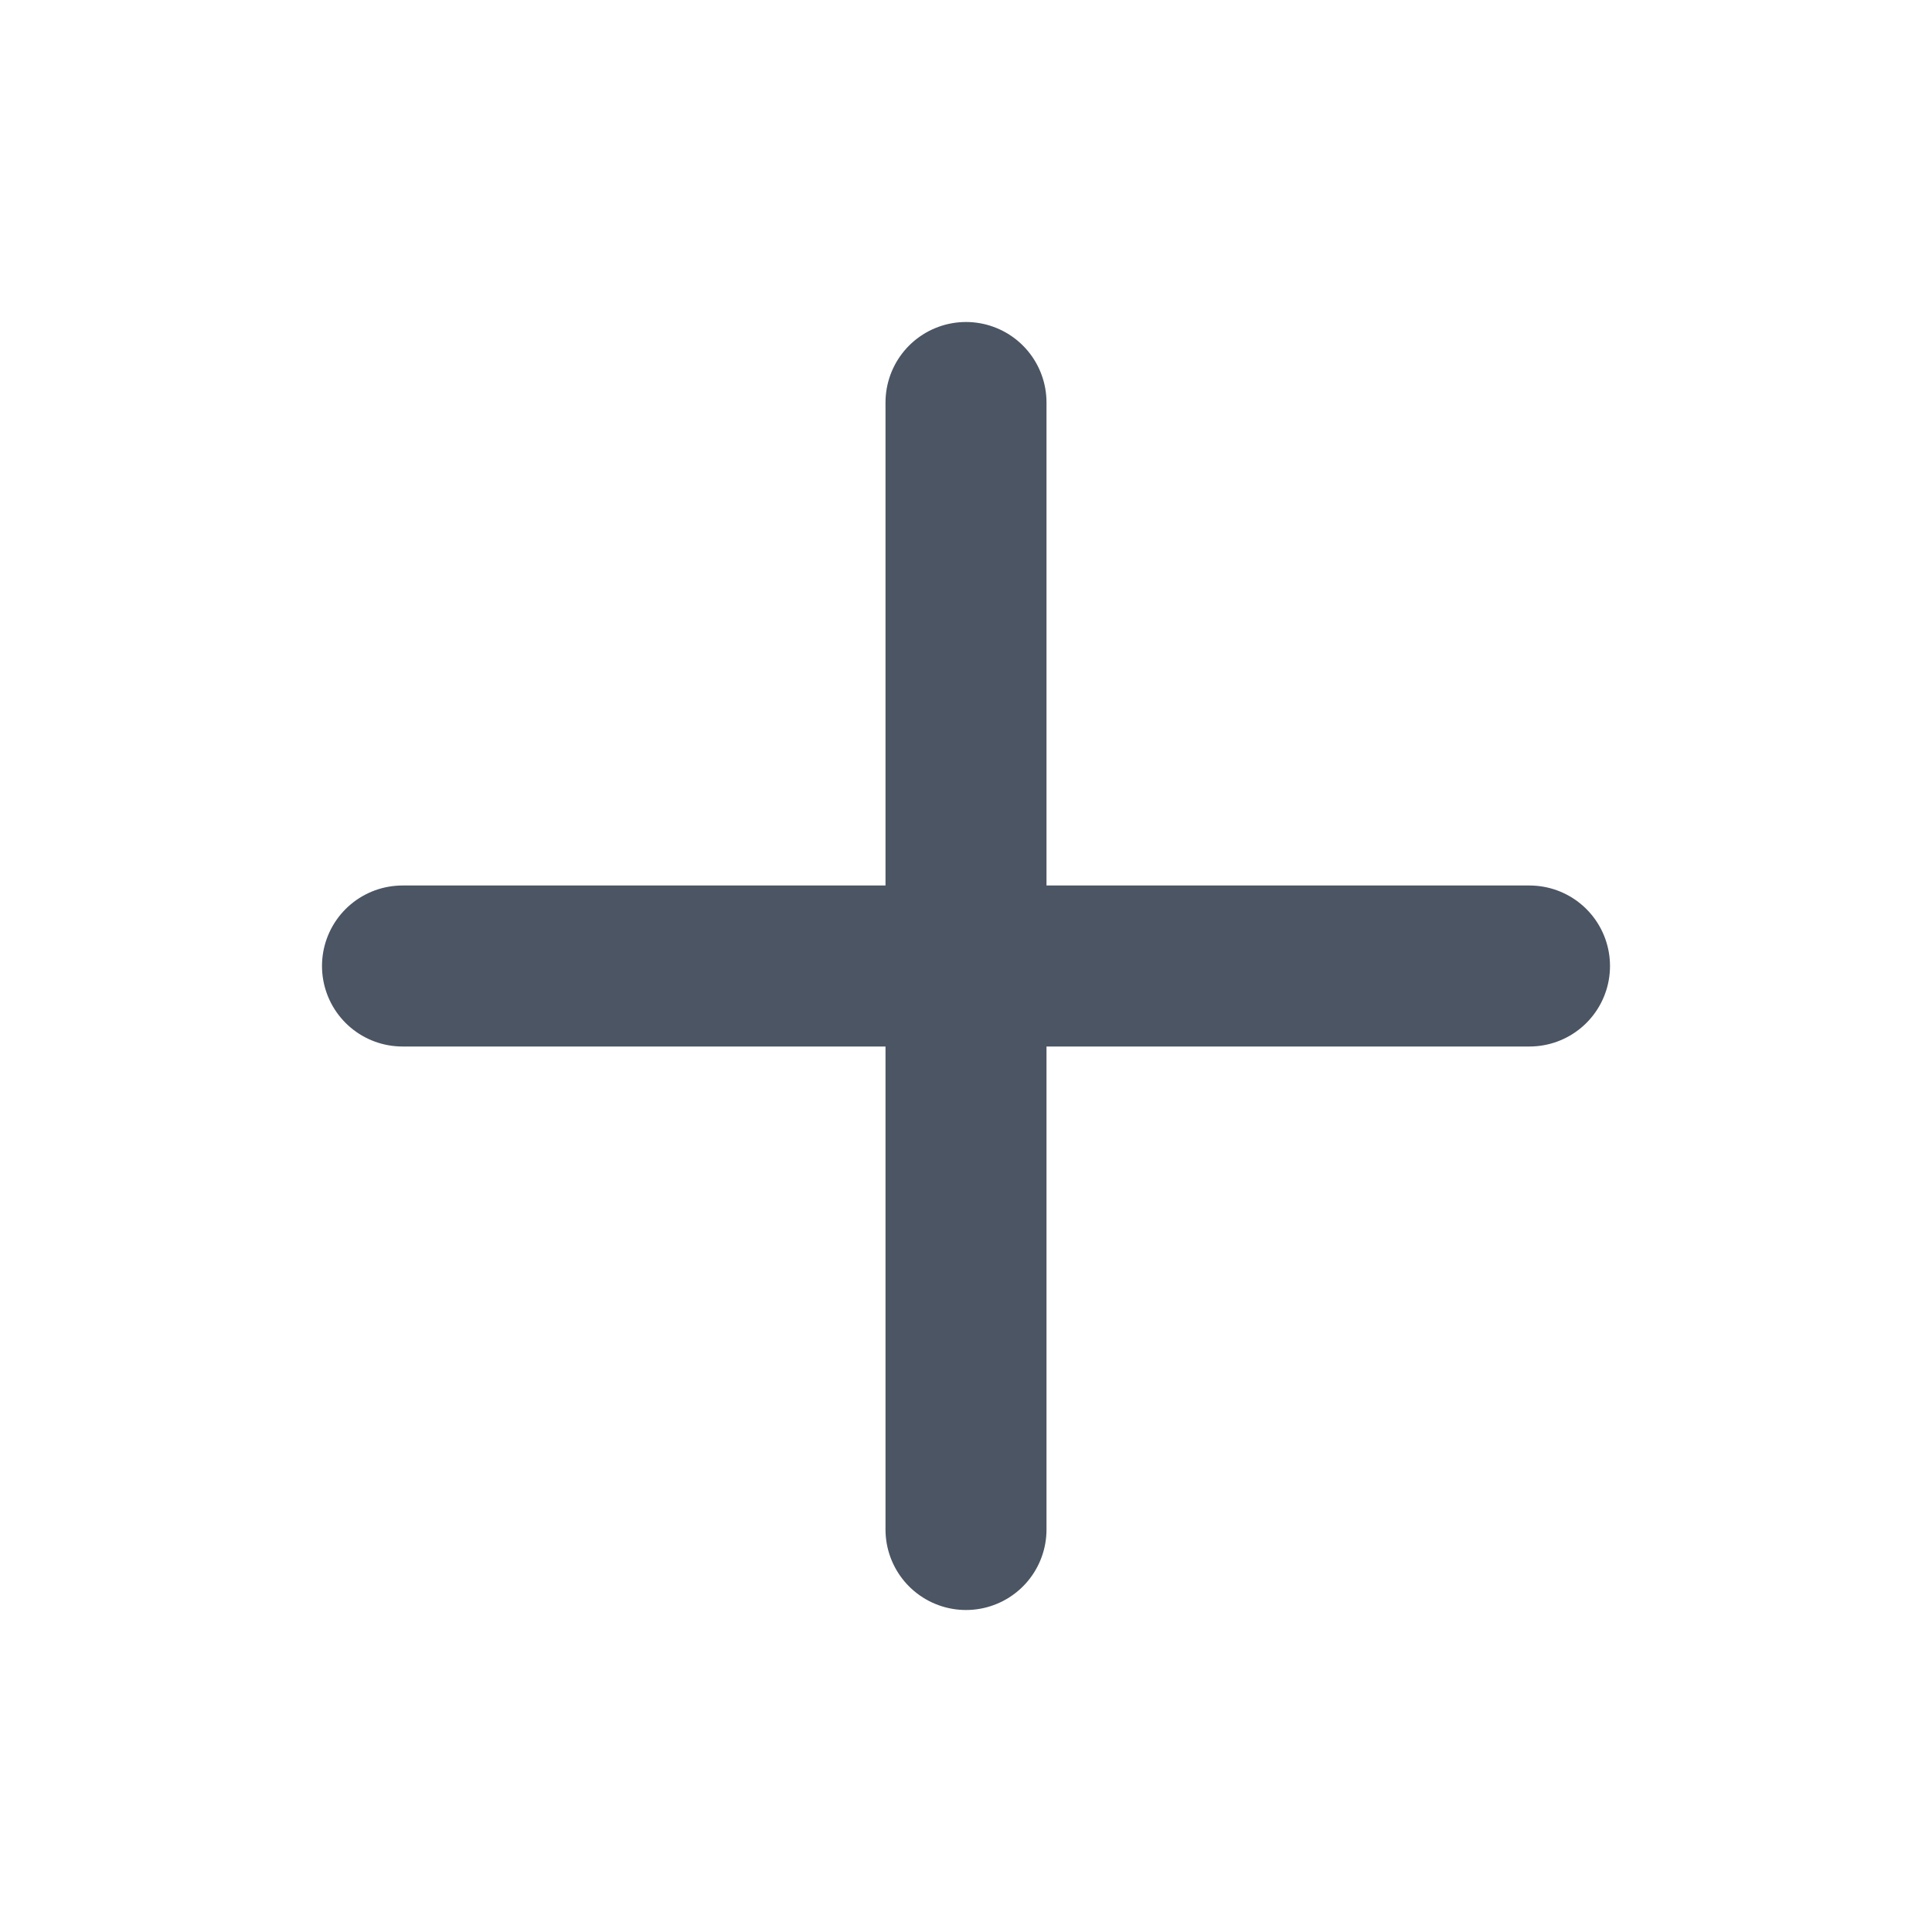
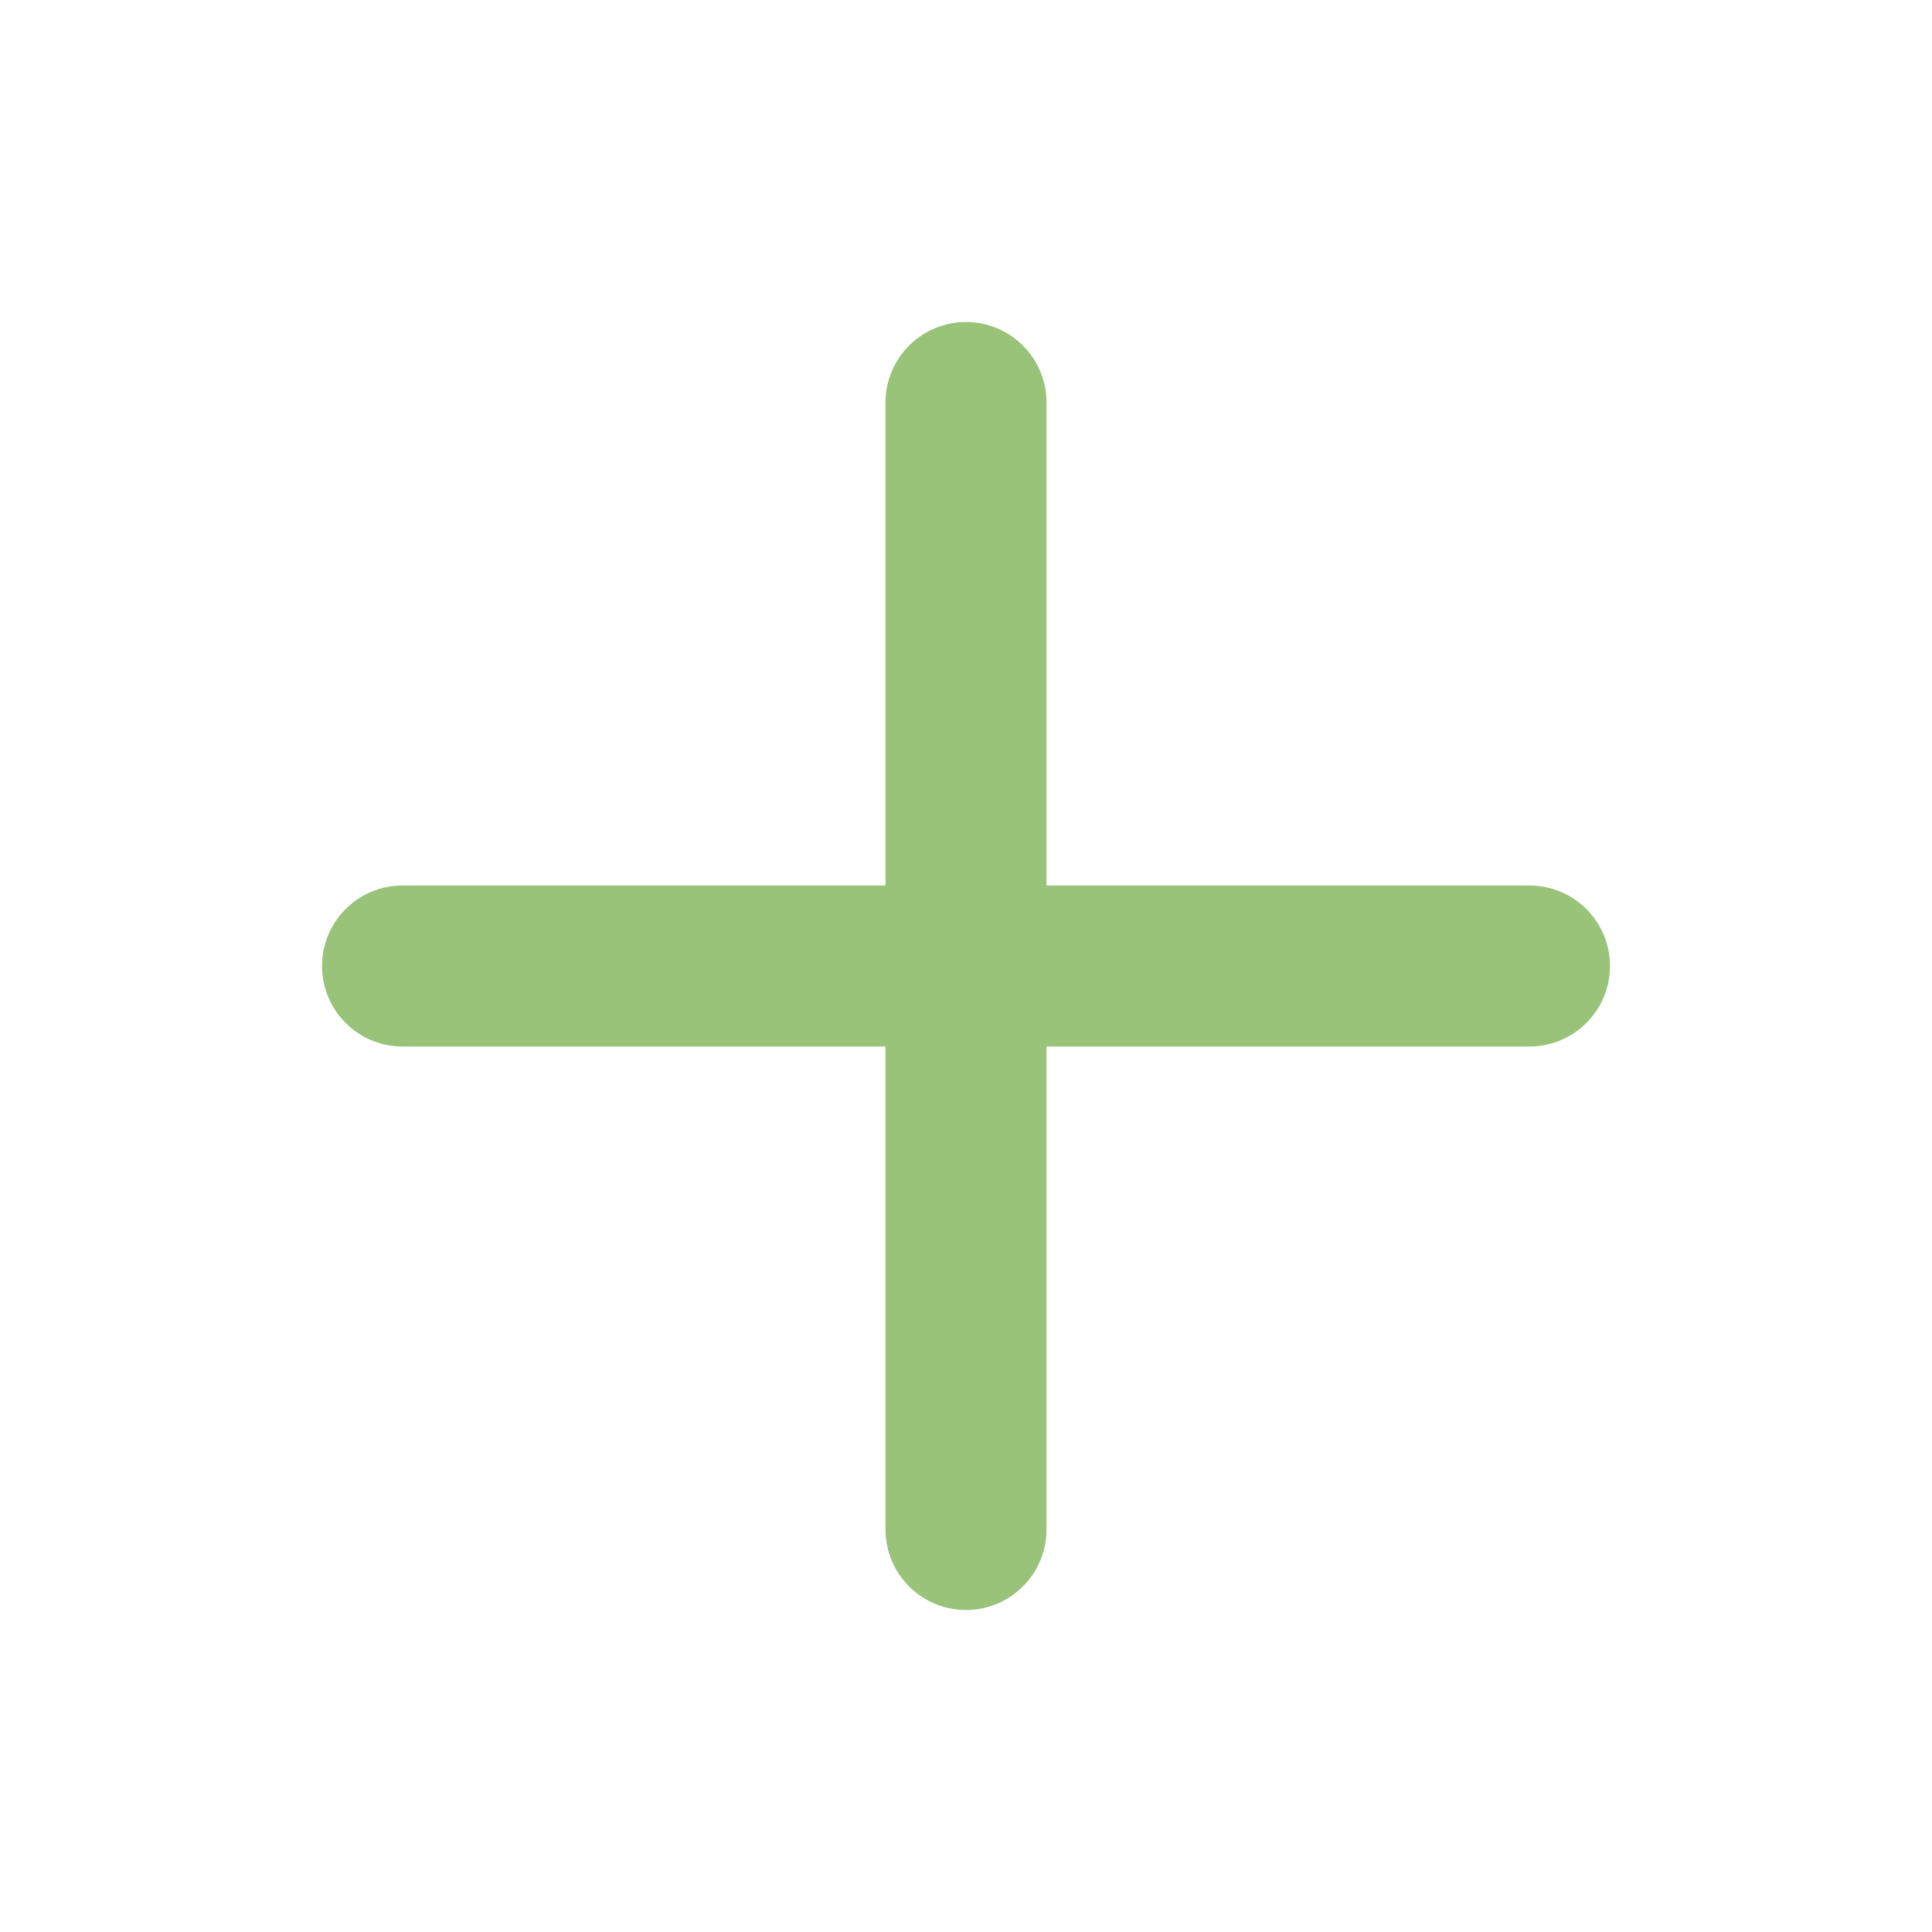
<svg xmlns="http://www.w3.org/2000/svg" width="800px" height="800px" viewBox="0 0 24 24">
  <g id="Complete">
    <g data-name="add" id="add-2">
      <g>
-         <line fill="none" stroke="#4B5563" stroke-linecap="round" stroke-linejoin="round" stroke-width="2" x1="12" x2="12" y1="19" y2="5" />
-         <line fill="none" stroke="#4B5563" stroke-linecap="round" stroke-linejoin="round" stroke-width="2" x1="5" x2="19" y1="12" y2="12" />
+         <line fill="none" stroke="#98C379" stroke-linecap="round" stroke-linejoin="round" stroke-width="2" x1="12" x2="12" y1="19" y2="5" />
+         <line fill="none" stroke="#98C379" stroke-linecap="round" stroke-linejoin="round" stroke-width="2" x1="5" x2="19" y1="12" y2="12" />
      </g>
    </g>
  </g>
</svg>
